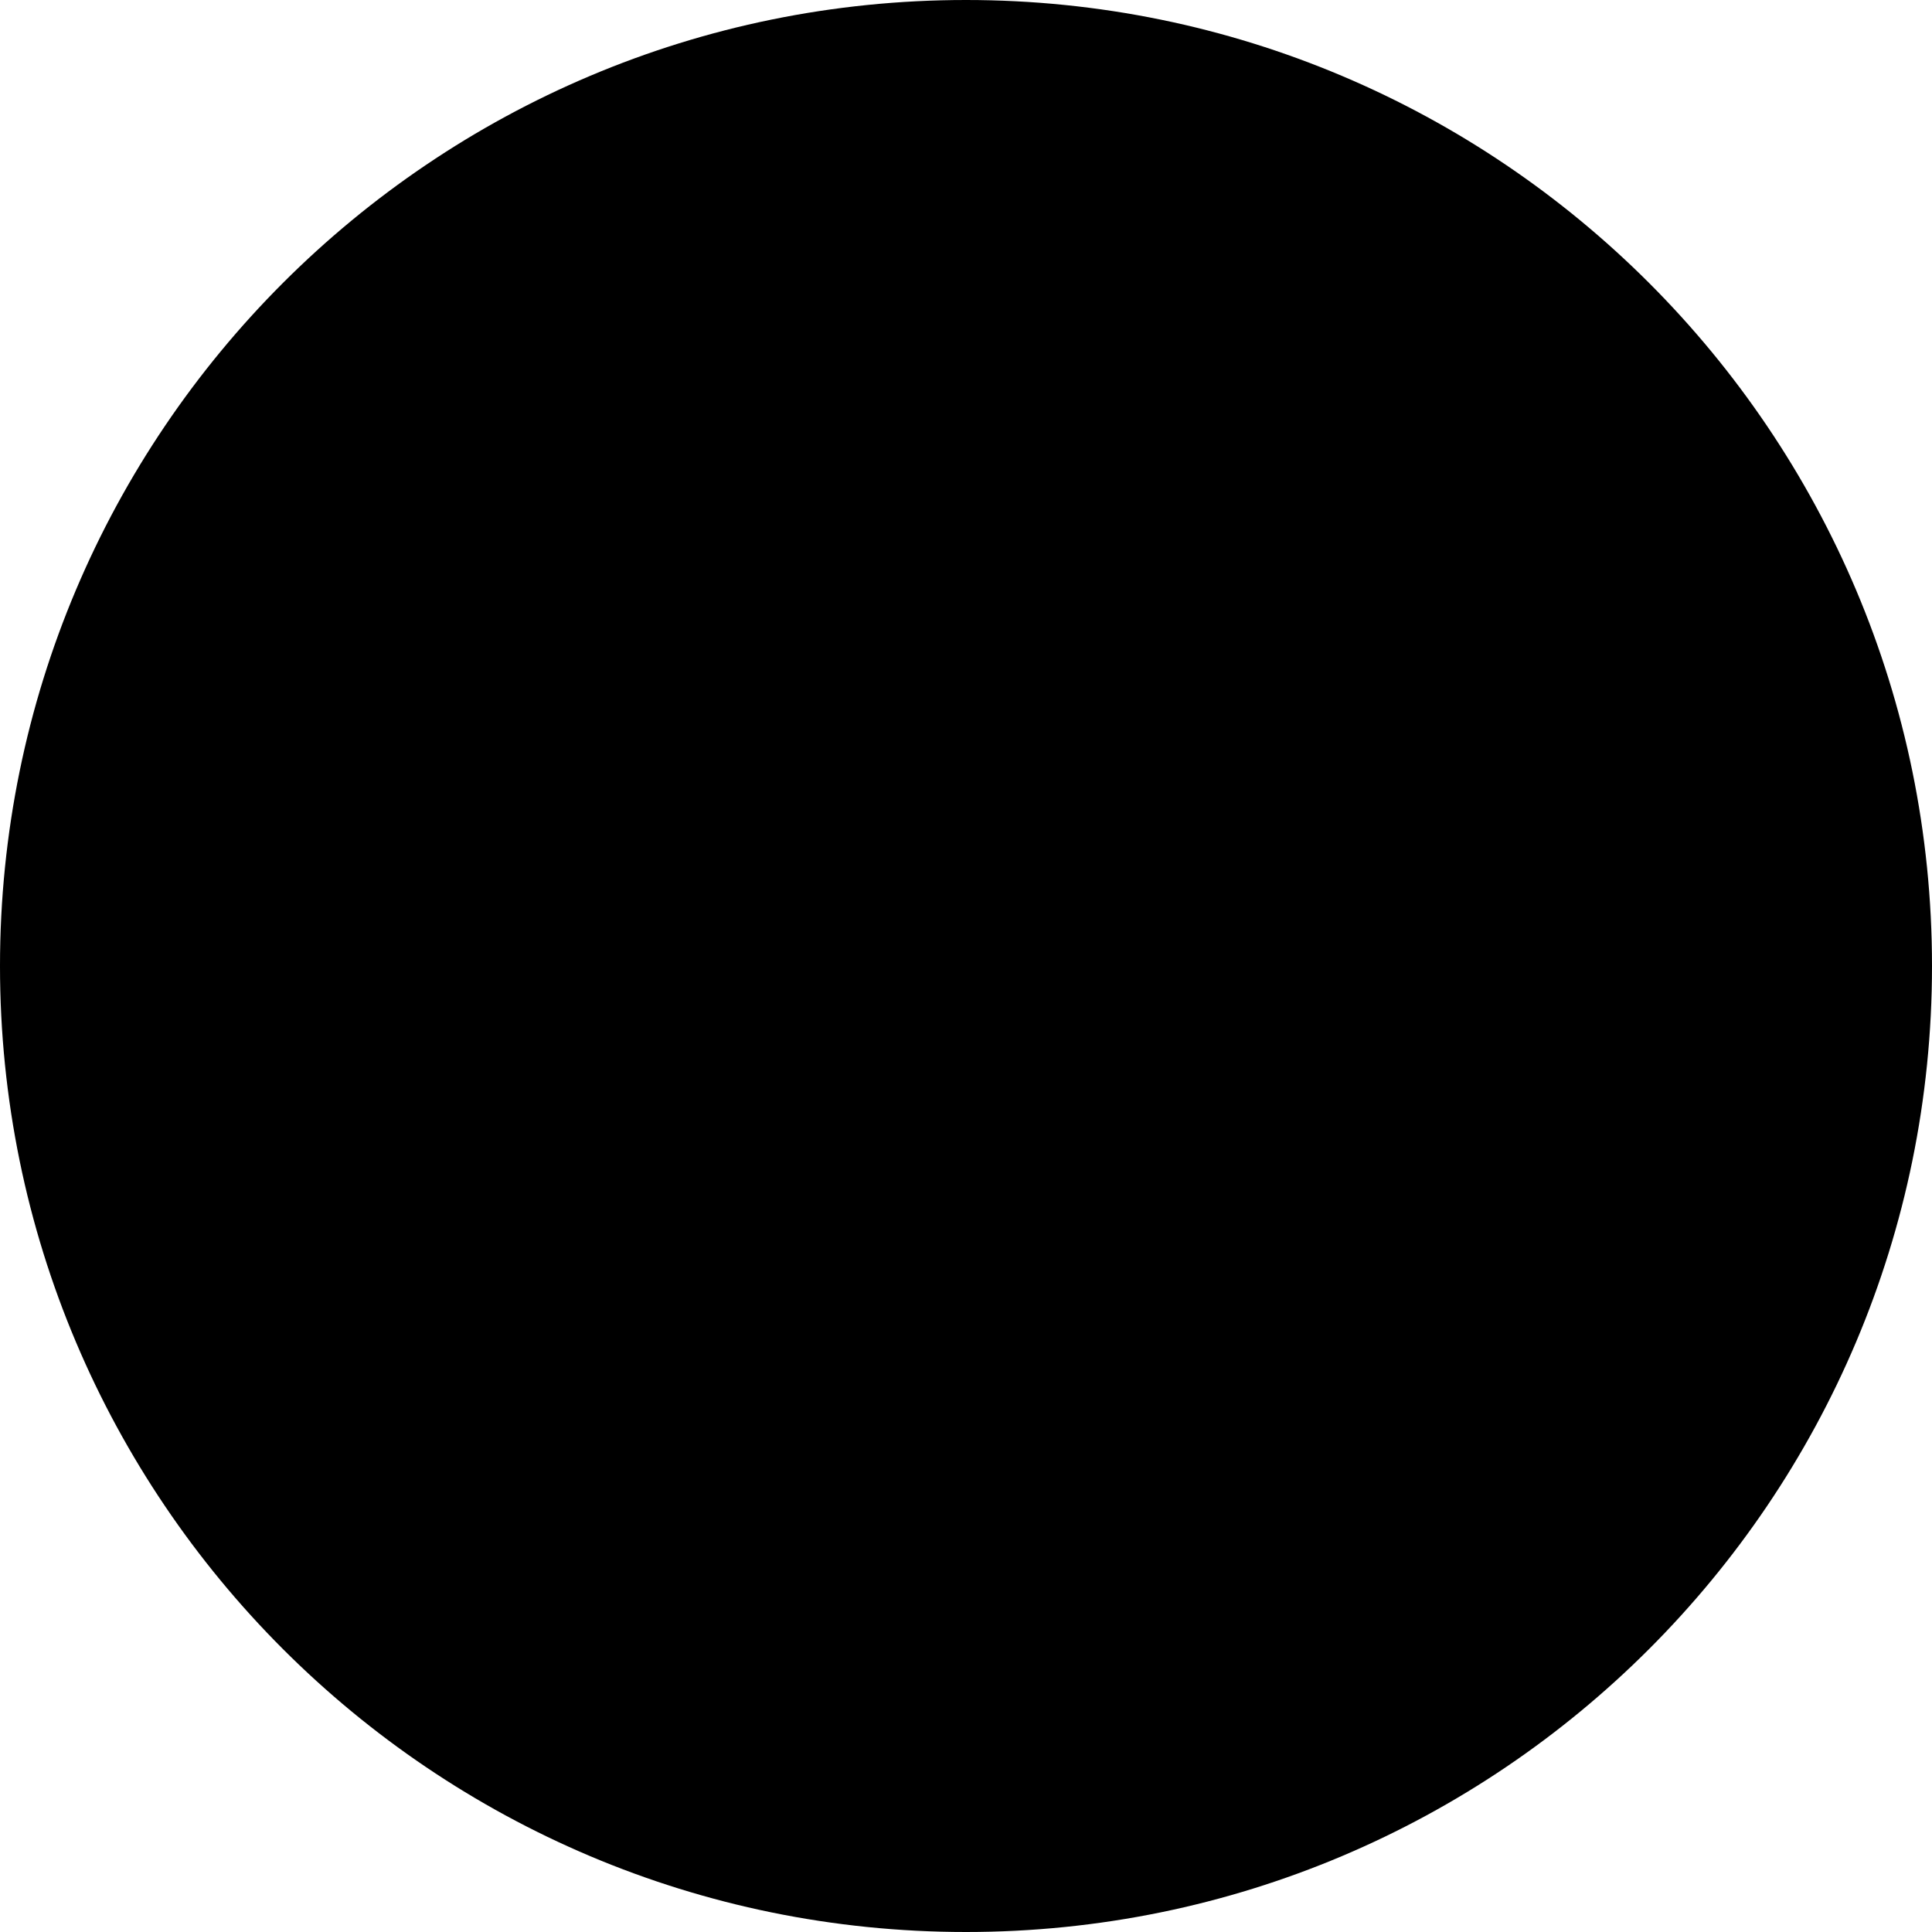
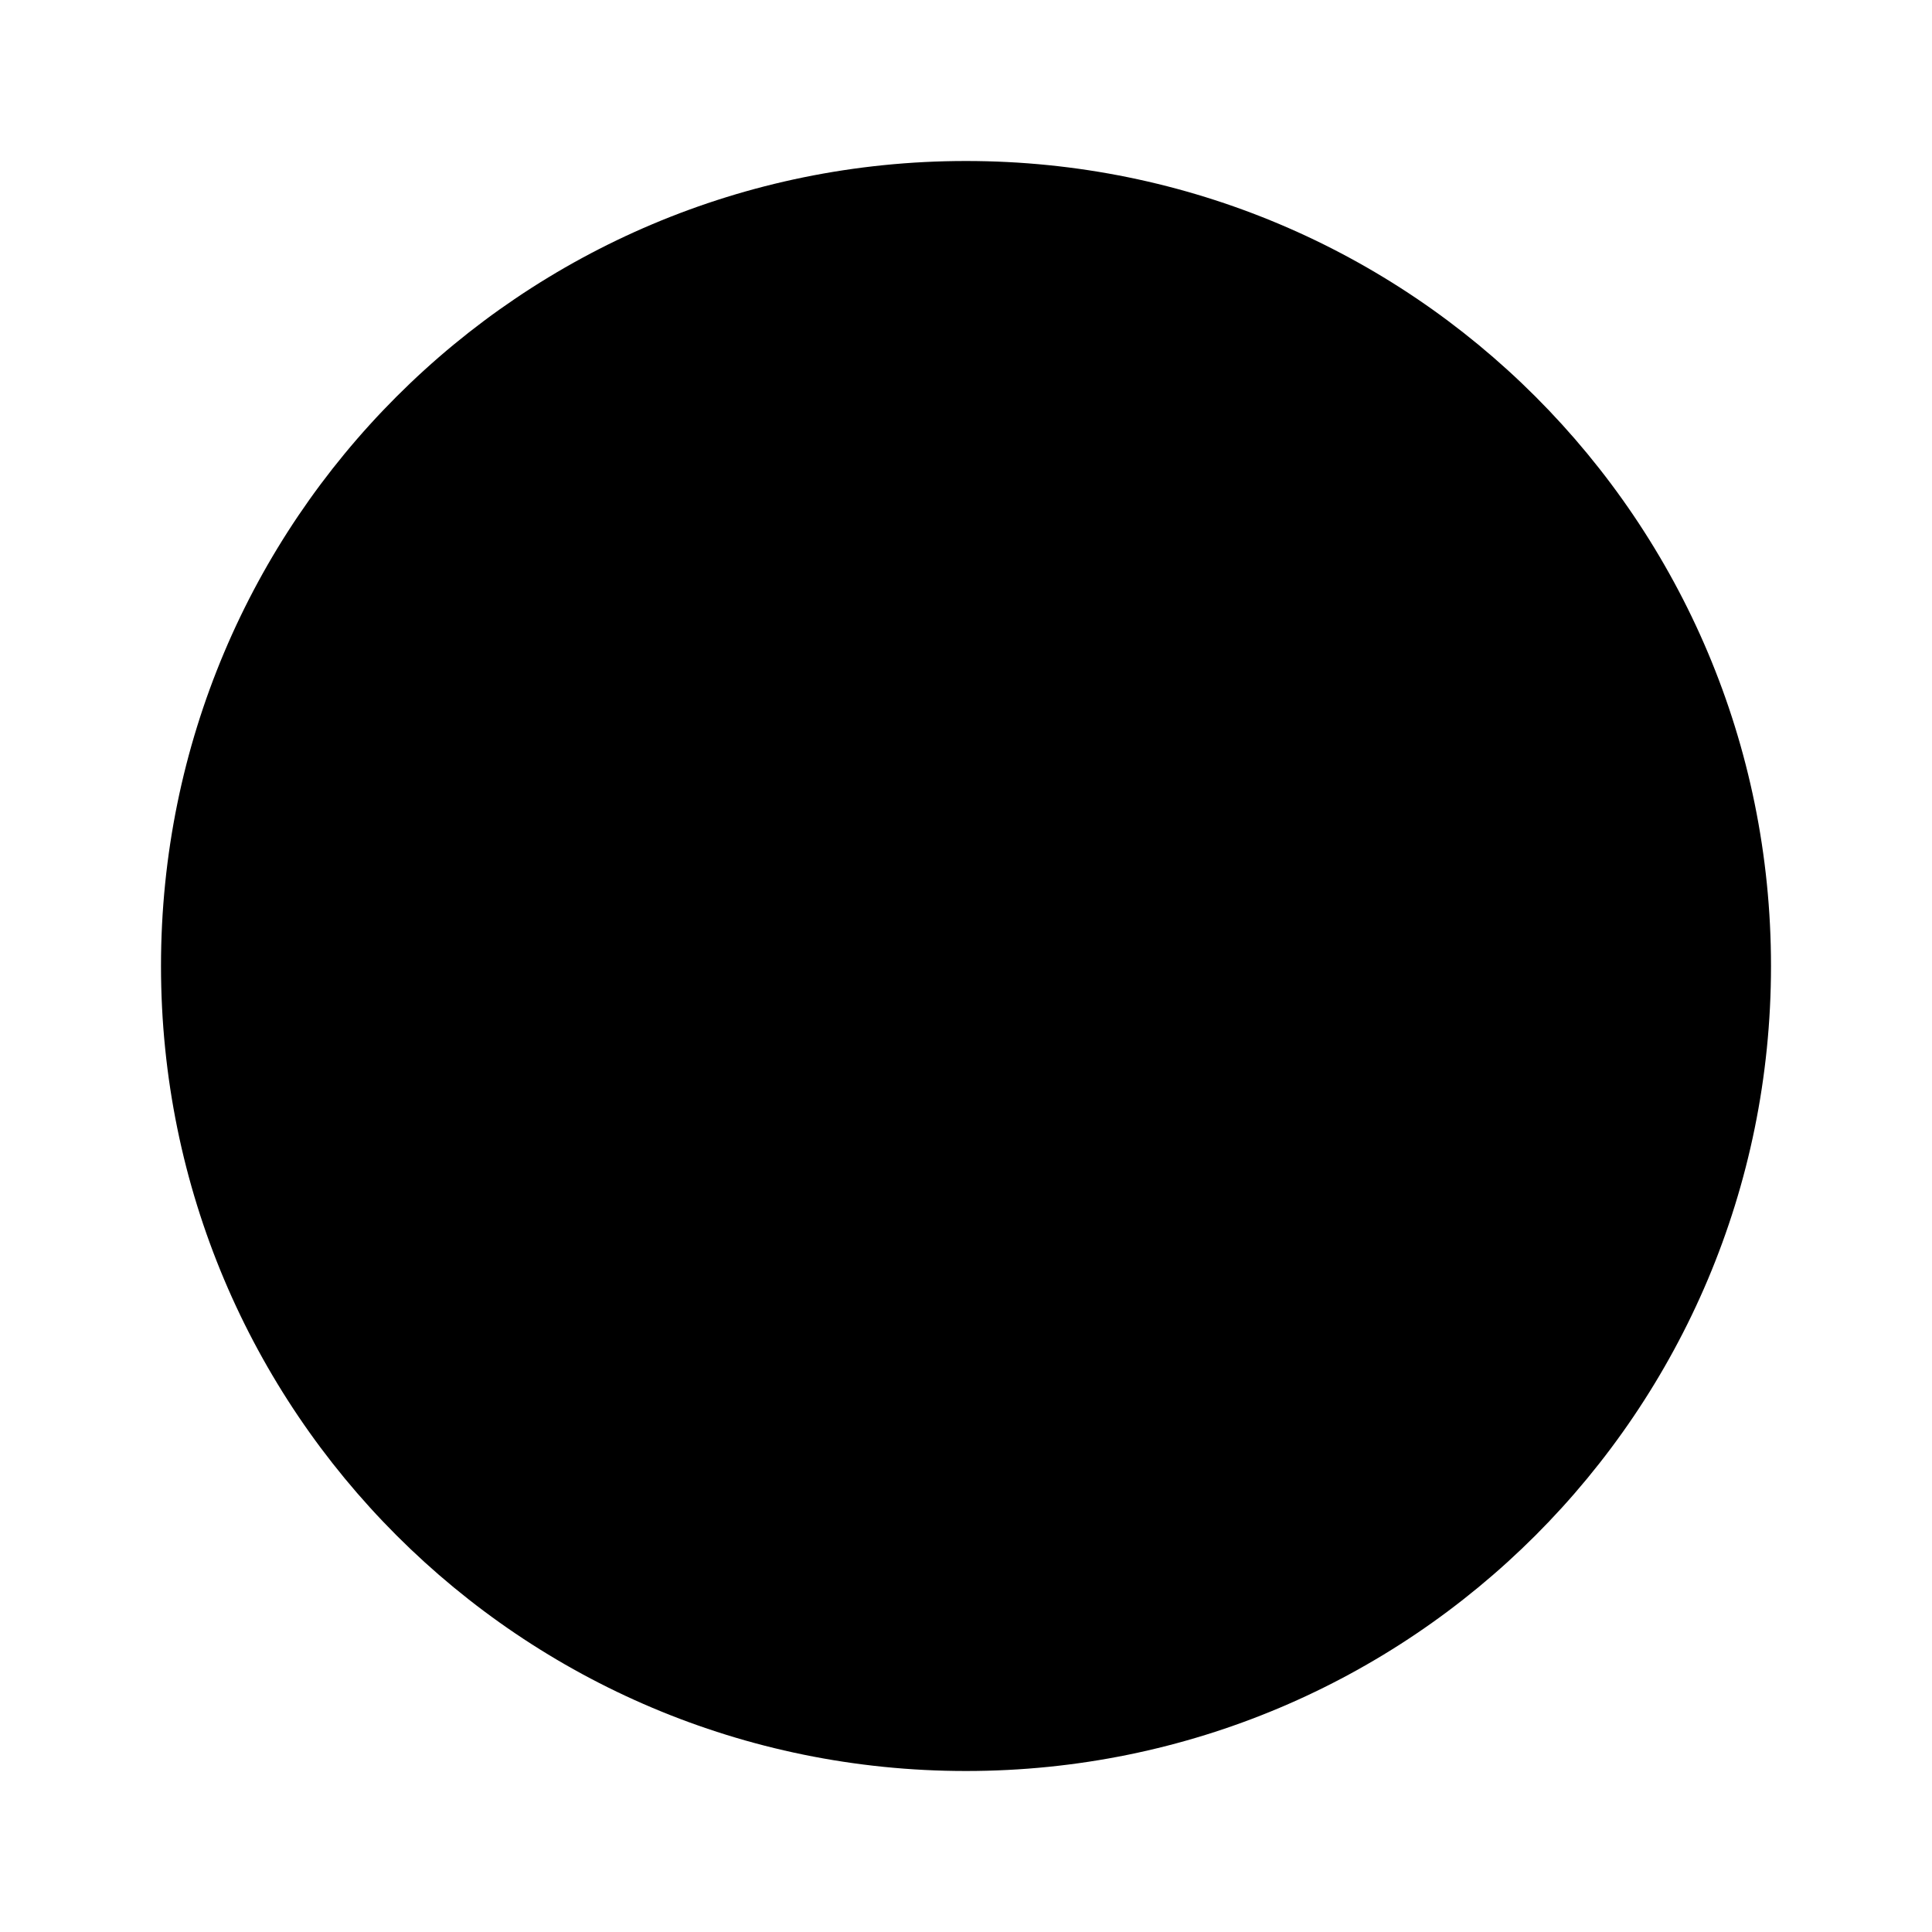
- <svg xmlns="http://www.w3.org/2000/svg" version="1.1" width="21.75" height="21.75" viewBox="0,0,21.75,21.75">
-   <g transform="translate(-229.125,-169.125)">
-     <g data-paper-data="{&quot;isPaintingLayer&quot;:true}" fill-rule="nonzero" stroke-linejoin="miter" stroke-miterlimit="10" stroke-dasharray="" stroke-dashoffset="0" style="mix-blend-mode: normal">
-       <path d="" fill="none" stroke="#000000" stroke-width="5" stroke-linecap="round" />
-       <path d="" fill="none" stroke="#000000" stroke-width="2" stroke-linecap="round" />
-       <path d="" fill="none" stroke="#000000" stroke-width="2" stroke-linecap="round" />
-       <path d="M229.125,180c0,-6.006 4.869,-10.875 10.875,-10.875c6.006,0 10.875,4.869 10.875,10.875c0,6.006 -4.869,10.875 -10.875,10.875c-6.006,0 -10.875,-4.869 -10.875,-10.875z" fill="#000000" stroke="none" stroke-width="0" stroke-linecap="butt" />
+ <svg xmlns="http://www.w3.org/2000/svg" enable-background="new 0 0 24 24" height="24px" viewBox="0 0 24 24" width="24px" fill="#000000">
+   <g>
+     <rect fill="none" height="24" width="24" />
+   </g>
+   <g>
+     <g>
+       <path d="M12,2C6.47,2,2,6.47,2,12s4.47,10,10,10s10-4.47,10-10S17.53,2,12,2z" />
    </g>
  </g>
</svg>
